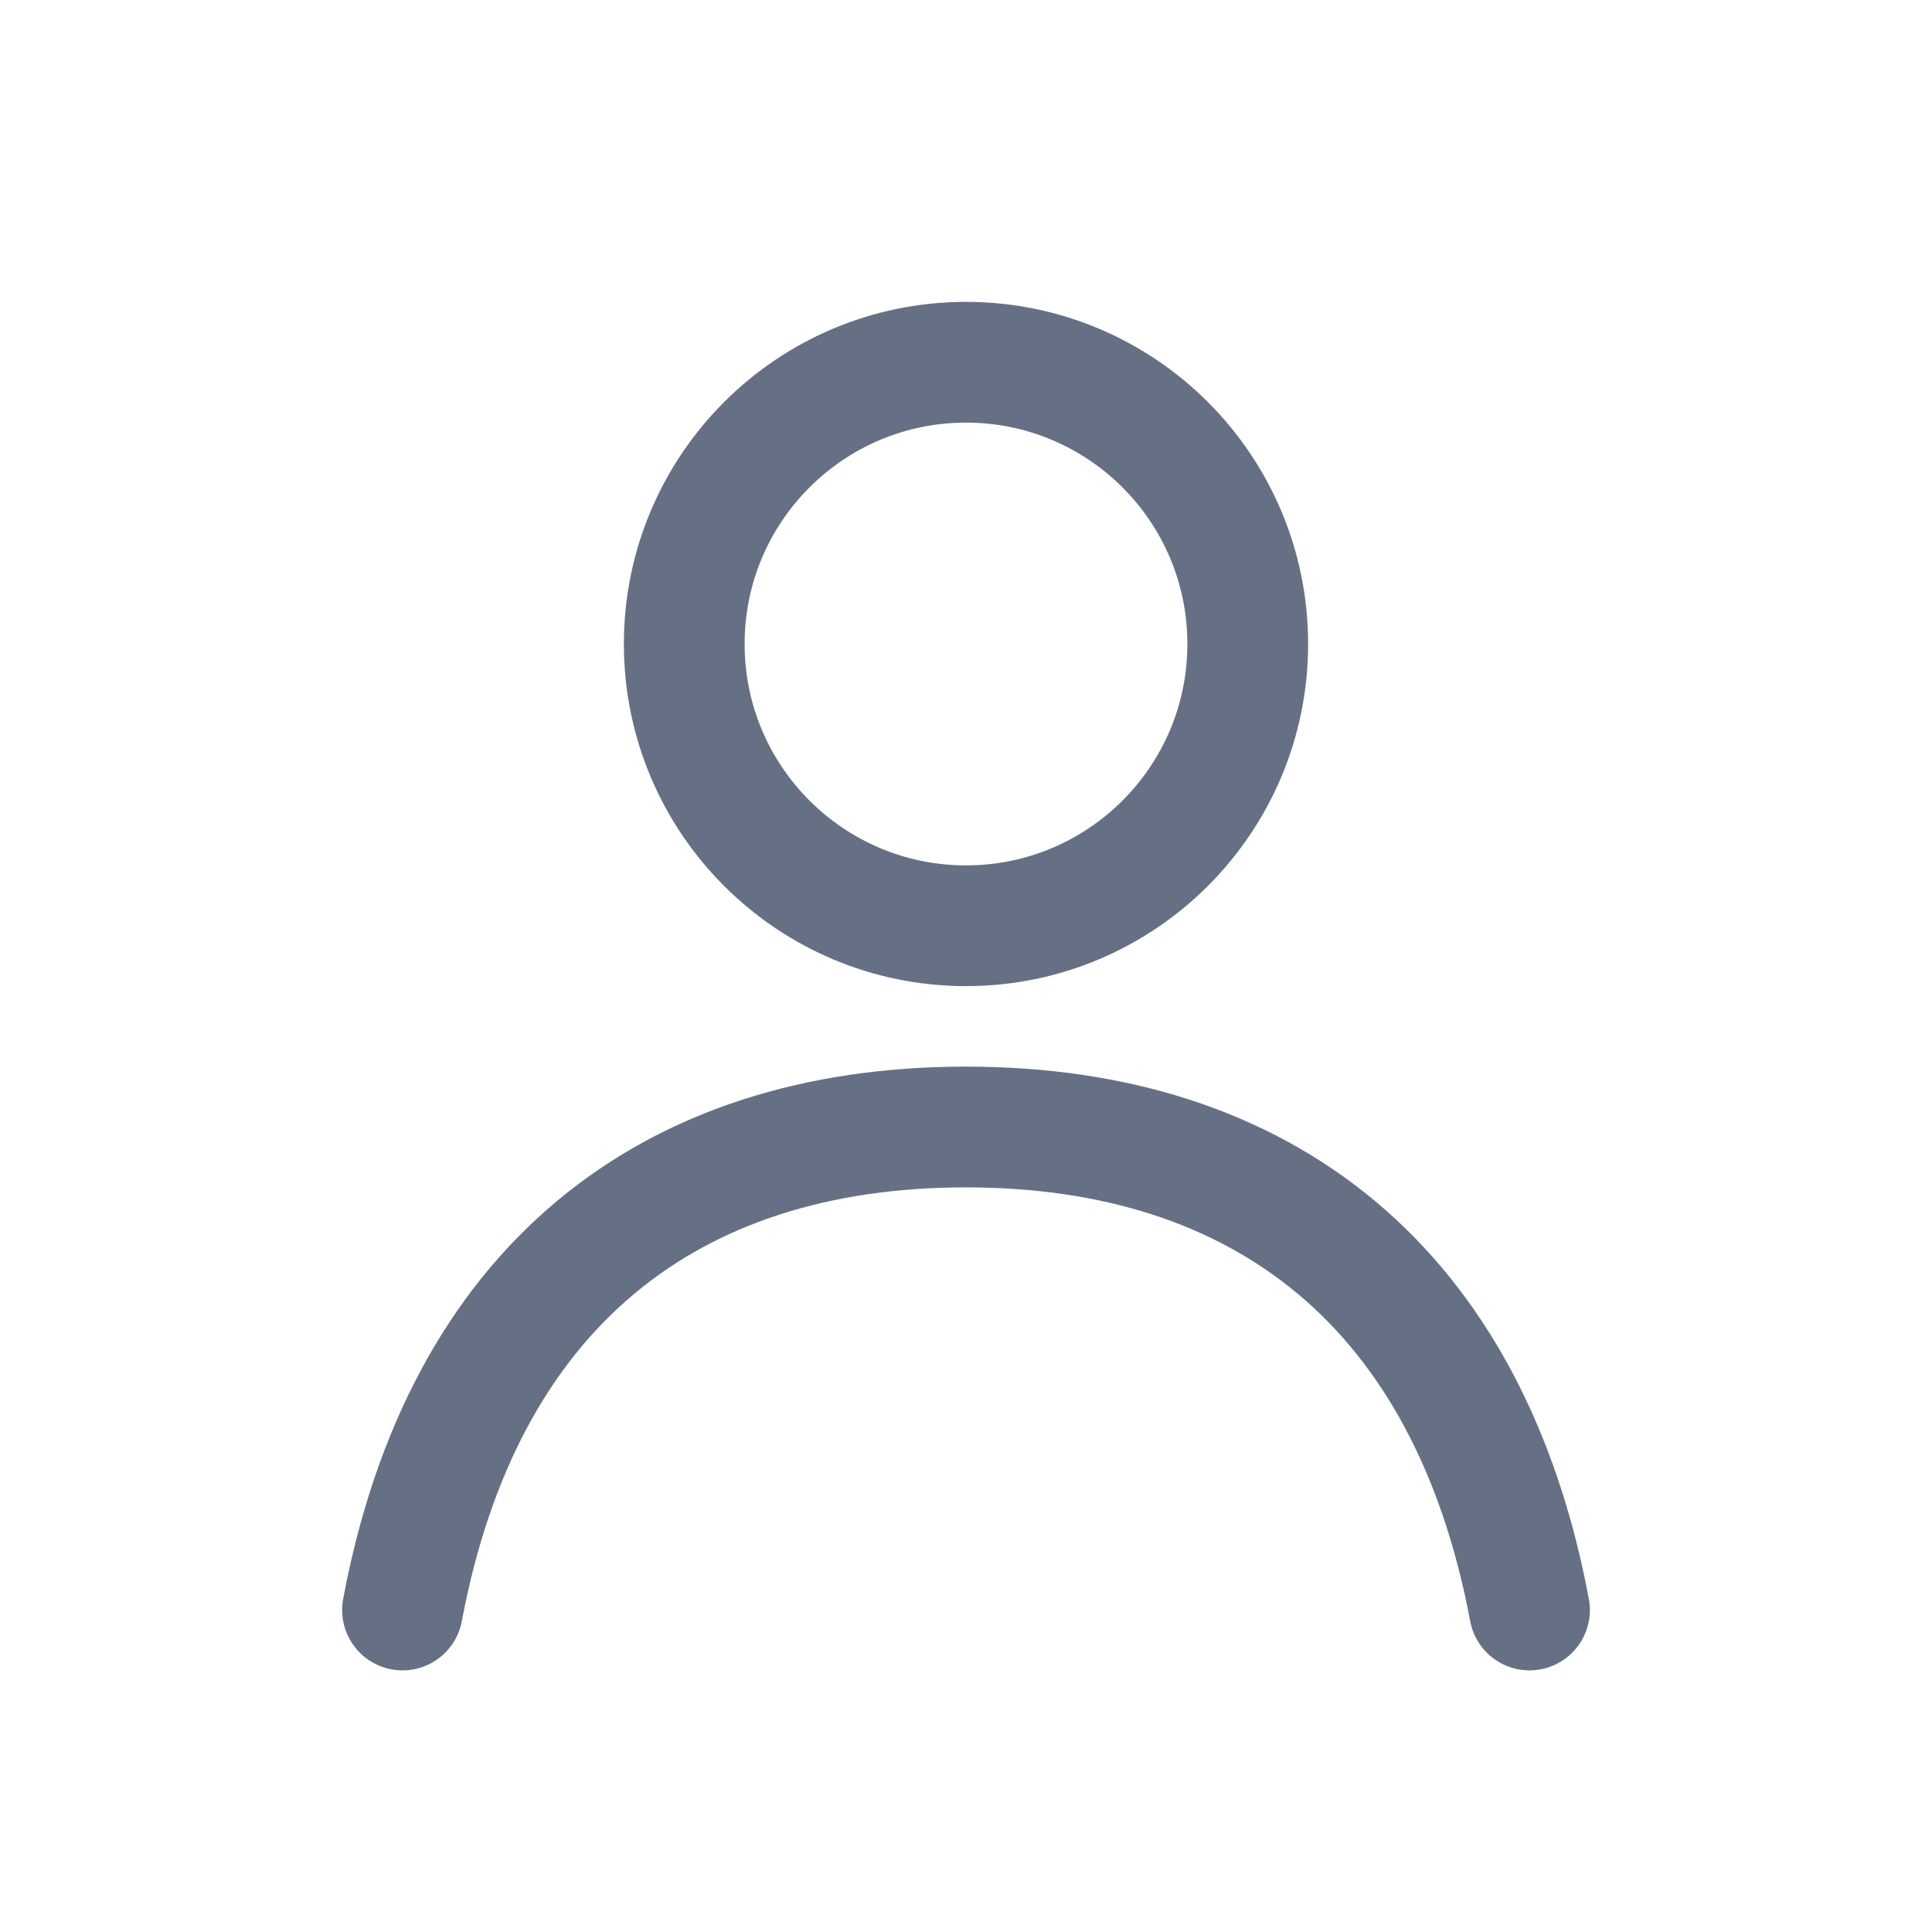
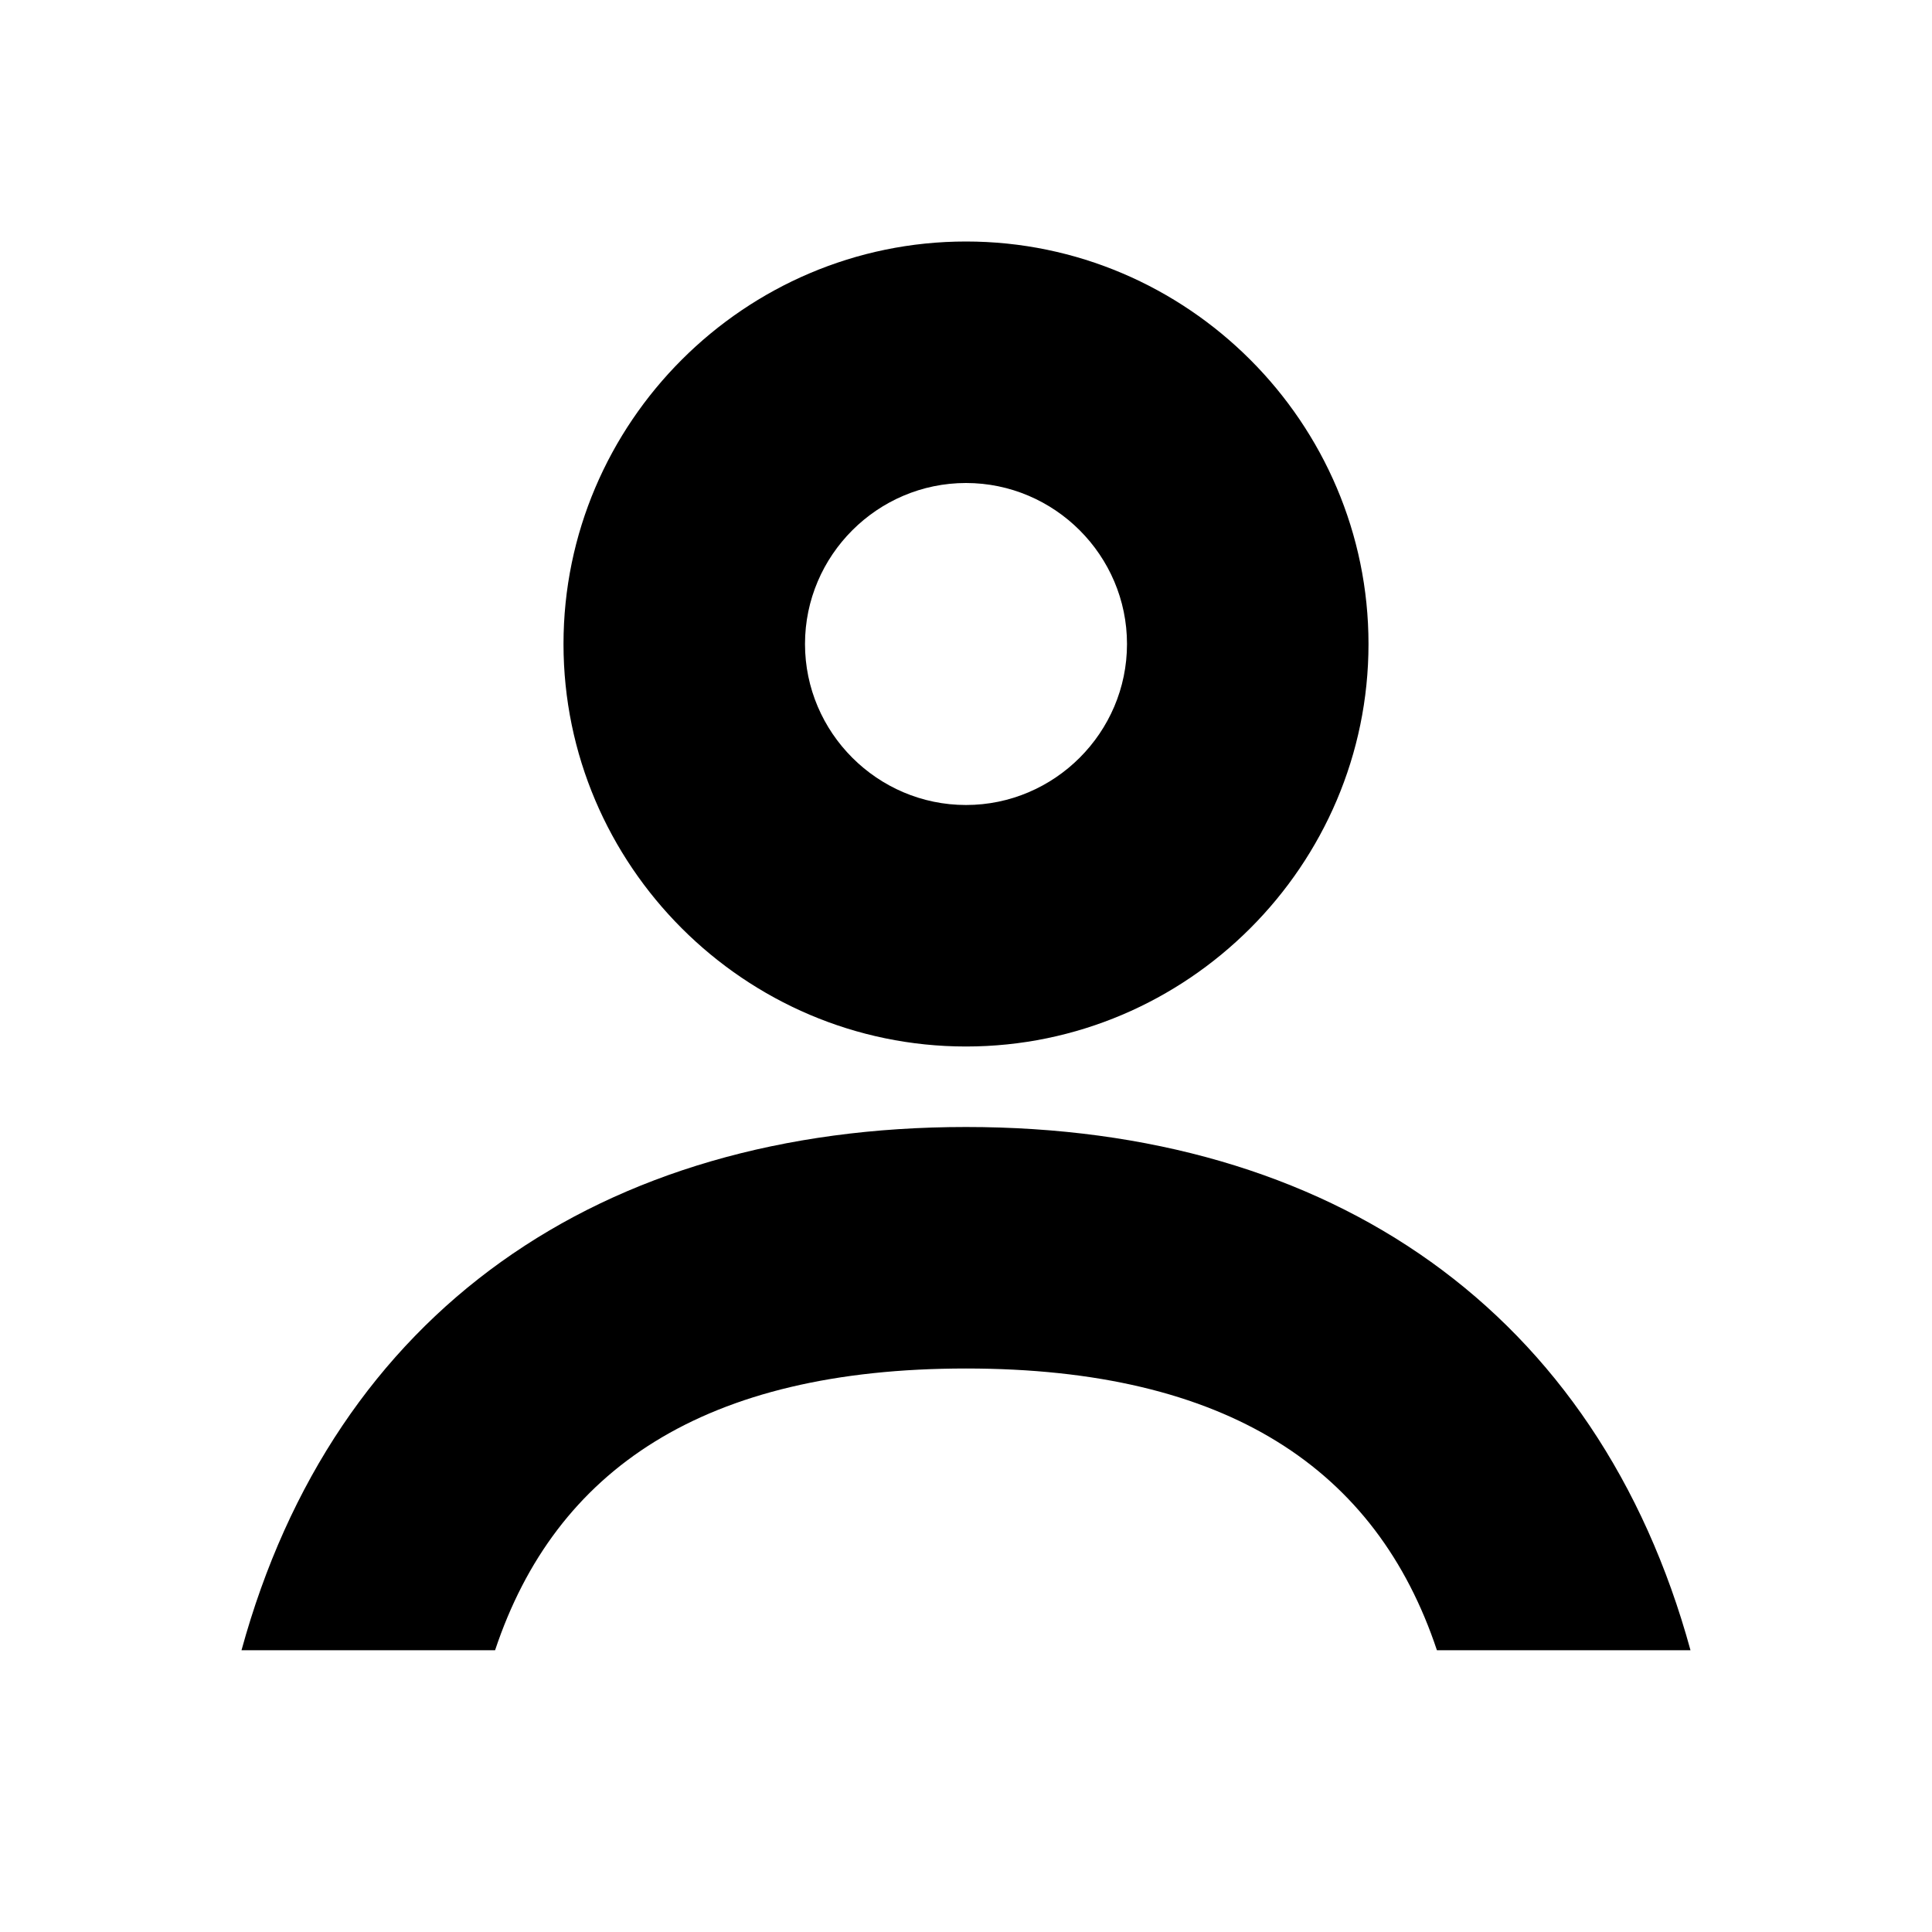
<svg xmlns="http://www.w3.org/2000/svg" width="48" height="48" viewBox="0 0 48 48">
-   <circle cx="24" cy="16" r="7" fill="none" stroke="#667085" stroke-width="3" />
-   <path d="M10 40c1.5-8 6.6-12 14-12s12.5 4 14 12" fill="none" stroke="#667085" stroke-width="3" stroke-linecap="round" />
+   <path d="M24 6c-5.5 0-10 4.5-10 10s4.5 10 10 10 10-4.5 10-10S29.5 6 24 6Zm0 6c2.2 0 4 1.8 4 4s-1.8 4-4 4-4-1.8-4-4 1.8-4 4-4Zm0 16c-9.1 0-15.7 4.6-18 13h6.3c1.5-4.5 5.2-7 11.7-7s10.2 2.5 11.7 7H42c-2.3-8.4-8.9-13-18-13Z" fill="#000000" fill-rule="evenodd" />
</svg>
